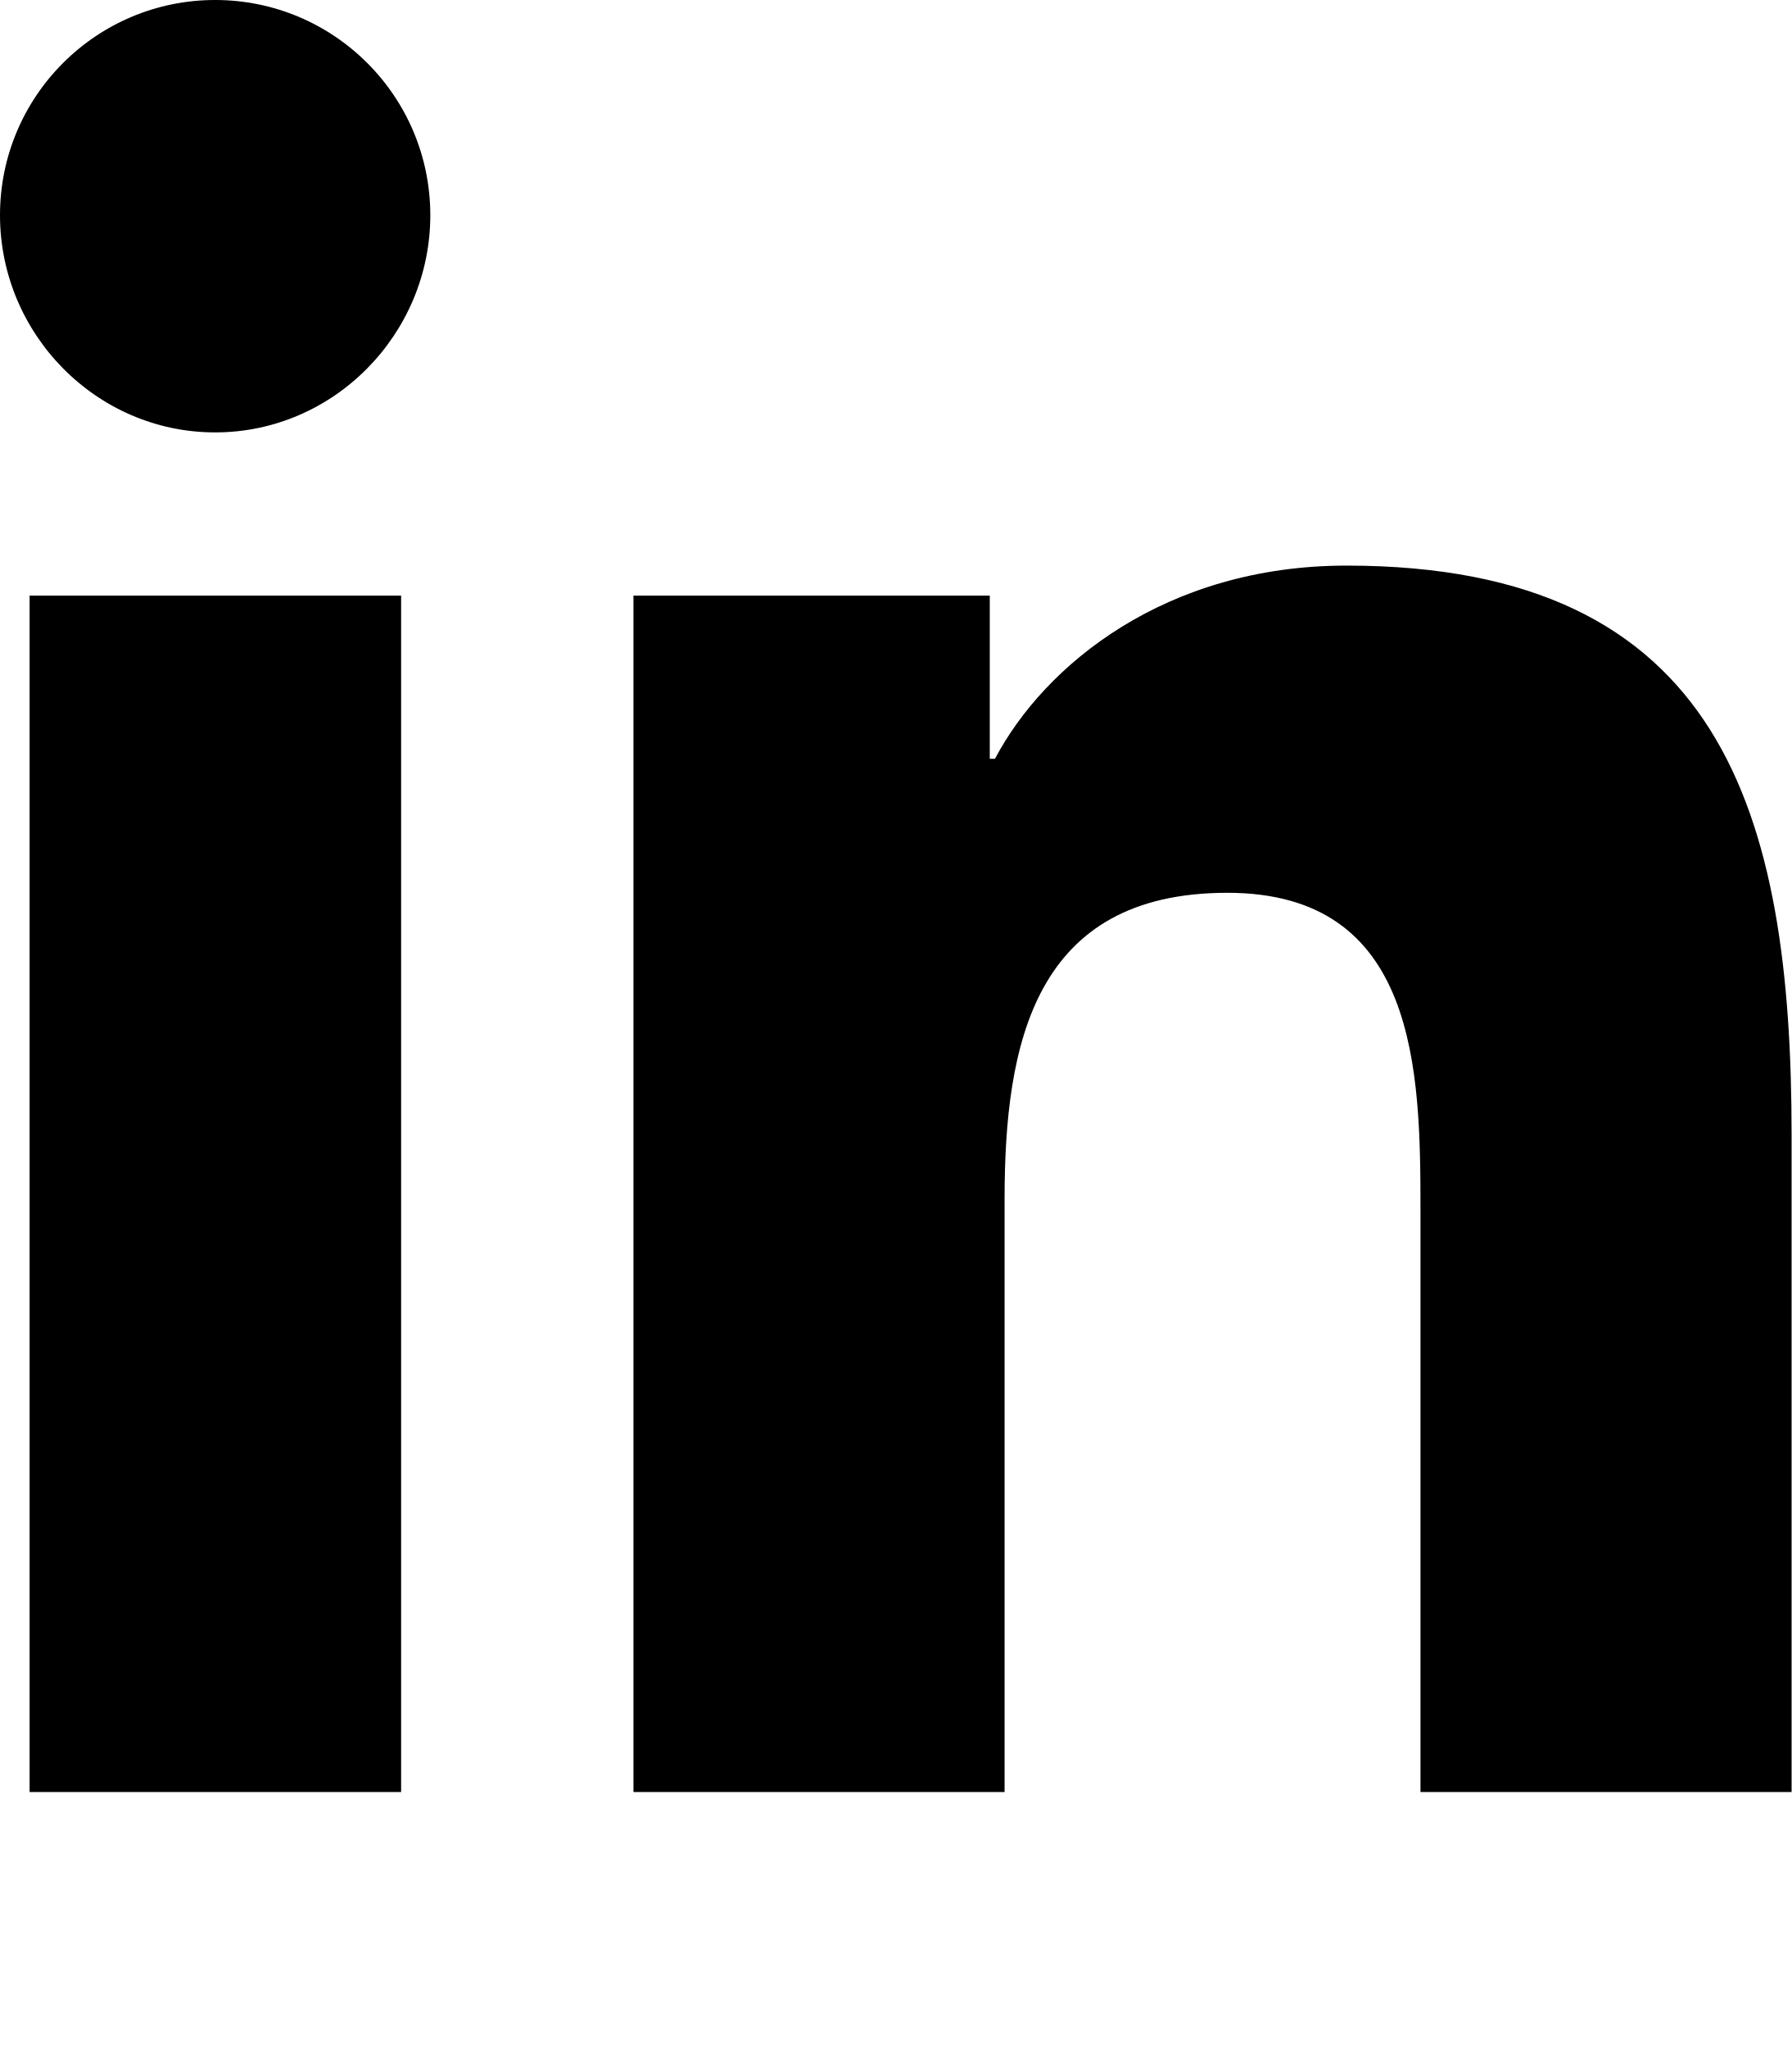
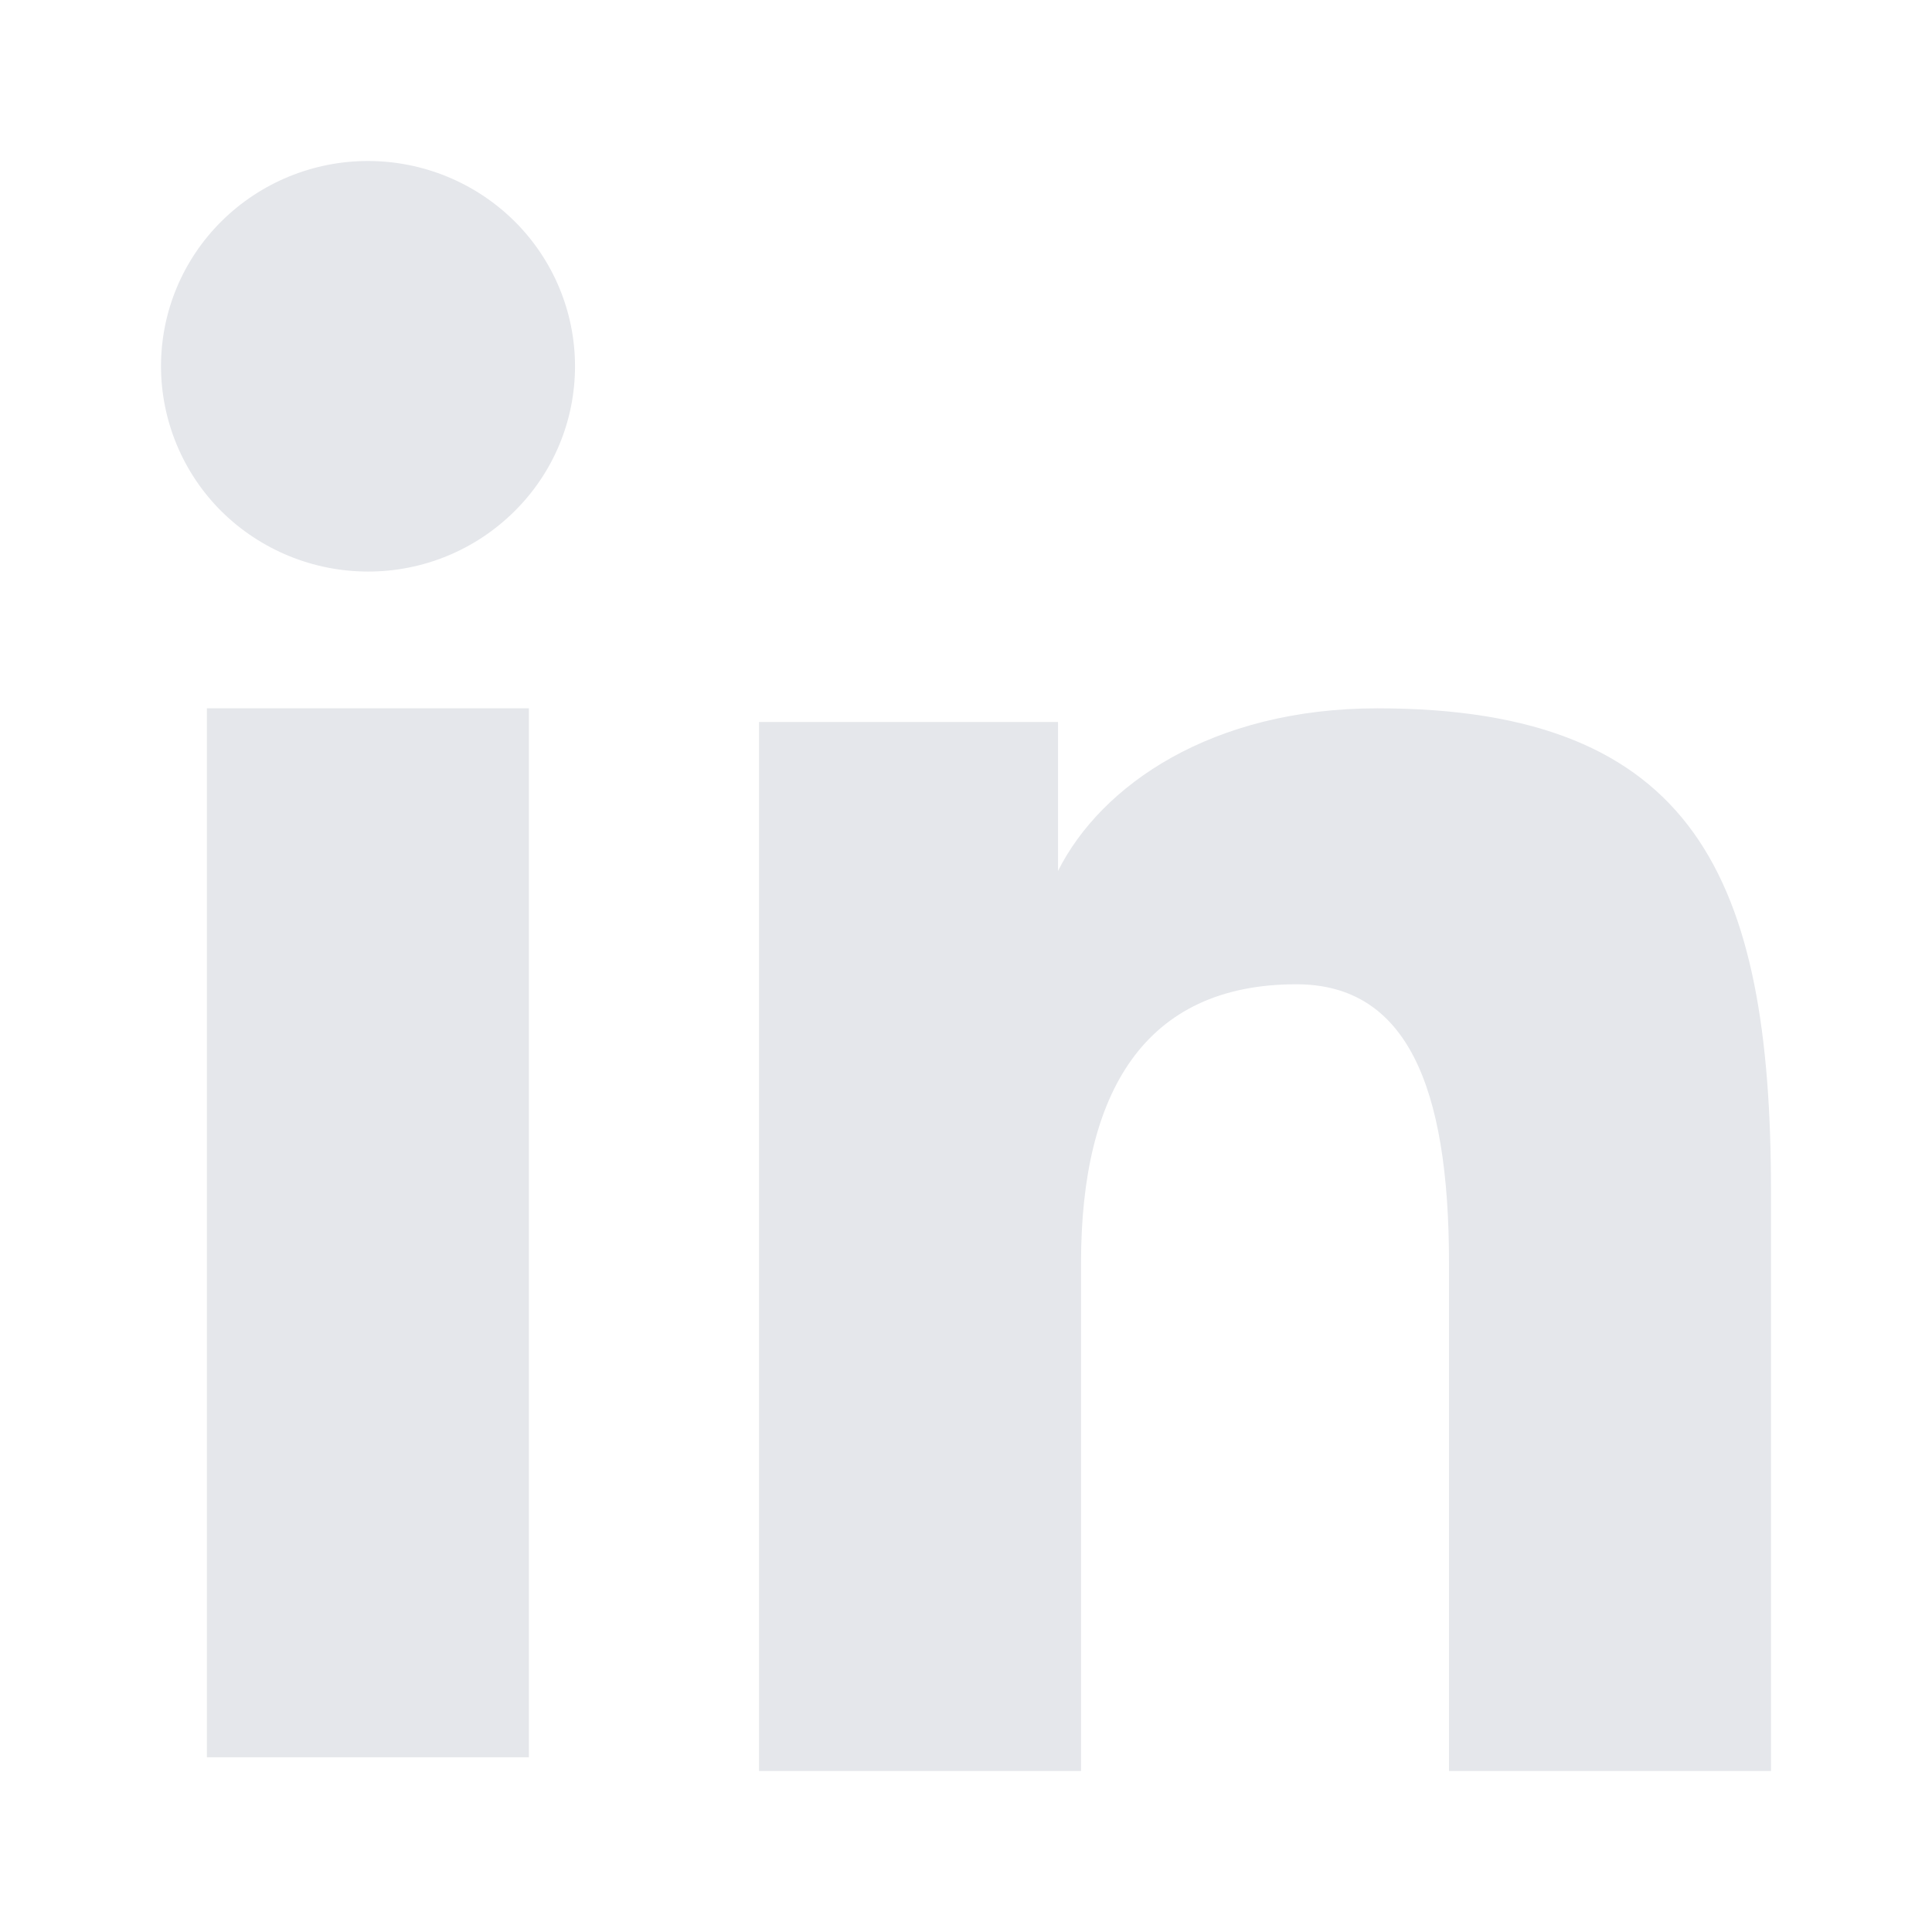
- <svg xmlns="http://www.w3.org/2000/svg" viewBox="0 0 448 512">
-   <path d="M100.3 448H7.4V148.9h92.9zM53.8 108.1C24.1 108.1 0 83.5 0 53.8a53.8 53.8 0 0 1 107.6 0c0 29.7-24.1 54.3-53.8 54.3zM447.9 448h-92.7V302.4c0-34.7-.7-79.2-48.3-79.2-48.3 0-55.7 37.7-55.7 76.7V448h-92.8V148.9h89.1v40.8h1.3c12.4-23.5 42.7-48.3 87.9-48.3 94 0 111.3 61.9 111.3 142.3V448z" />
+ <svg xmlns="http://www.w3.org/2000/svg" width="128" height="128" viewBox="0 0 24 24">
+   <path fill="#e5e7eb" fill-rule="evenodd" d="M9.429 8.969h3.714v1.85c.535-1.064 1.907-2.02 3.968-2.02c3.951 0 4.889 2.118 4.889 6.004V22h-4v-6.312c0-2.213-.535-3.461-1.897-3.461c-1.889 0-2.674 1.345-2.674 3.46V22h-4zM2.57 21.83h4V8.799h-4zM7.143 4.55a2.53 2.53 0 0 1-.753 1.802a2.573 2.573 0 0 1-1.82.748a2.59 2.59 0 0 1-1.818-.747A2.548 2.548 0 0 1 2 4.55c0-.677.27-1.325.753-1.803A2.583 2.583 0 0 1 4.571 2c.682 0 1.336.269 1.819.747c.482.478.753 1.126.753 1.803" clip-rule="evenodd" />
</svg>
